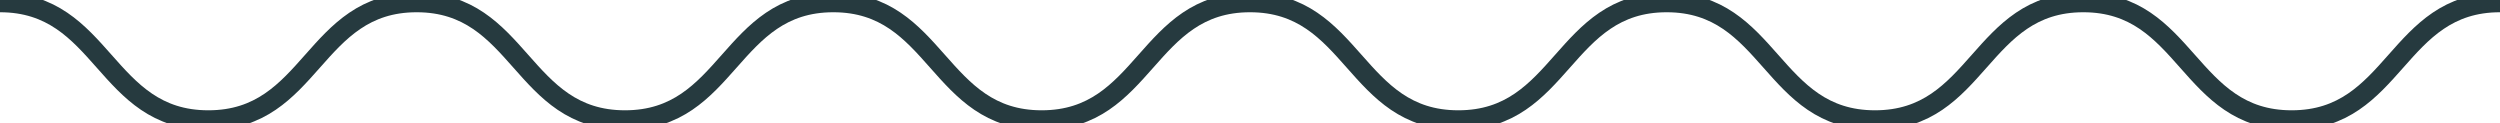
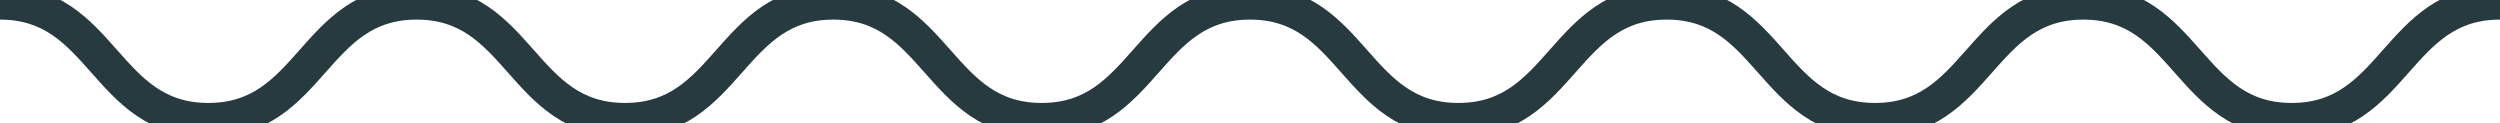
<svg xmlns="http://www.w3.org/2000/svg" id="Layer_1" data-name="Layer 1" viewBox="0 0 510 25">
  <defs>
    <linearGradient id="linear-gradient" y1="12.5" x2="510" y2="12.5" gradientUnits="userSpaceOnUse">
      <stop offset="0" stop-color="aqua" />
      <stop offset="0.5" stop-color="#263a3f" />
      <stop offset="1" stop-color="#263a3f" />
    </linearGradient>
  </defs>
-   <path d="M0,.5c21.248,0,21.248,24,42.5,24S63.747.5,85,.5s21.251,24,42.5,24S148.748.5,170,.5s21.251,24,42.5,24S233.749.5,255,.5s21.248,24,42.5,24S318.747.5,340,.5s21.251,24,42.5,24S403.748.5,425,.5s21.251,24,42.5,24S488.749.5,510,.5" fill="none" stroke-miterlimit="10" stroke-width="4" stroke="#263a3f" />
+   <path d="M0,.5c21.248,0,21.248,24,42.5,24S63.747.5,85,.5s21.251,24,42.5,24S148.748.5,170,.5s21.251,24,42.5,24S233.749.5,255,.5s21.248,24,42.5,24S318.747.5,340,.5s21.251,24,42.5,24S403.748.5,425,.5s21.251,24,42.5,24S488.749.5,510,.5" fill="none" stroke-miterlimit="10" stroke-width="7" stroke="#263a3f" />
</svg>
